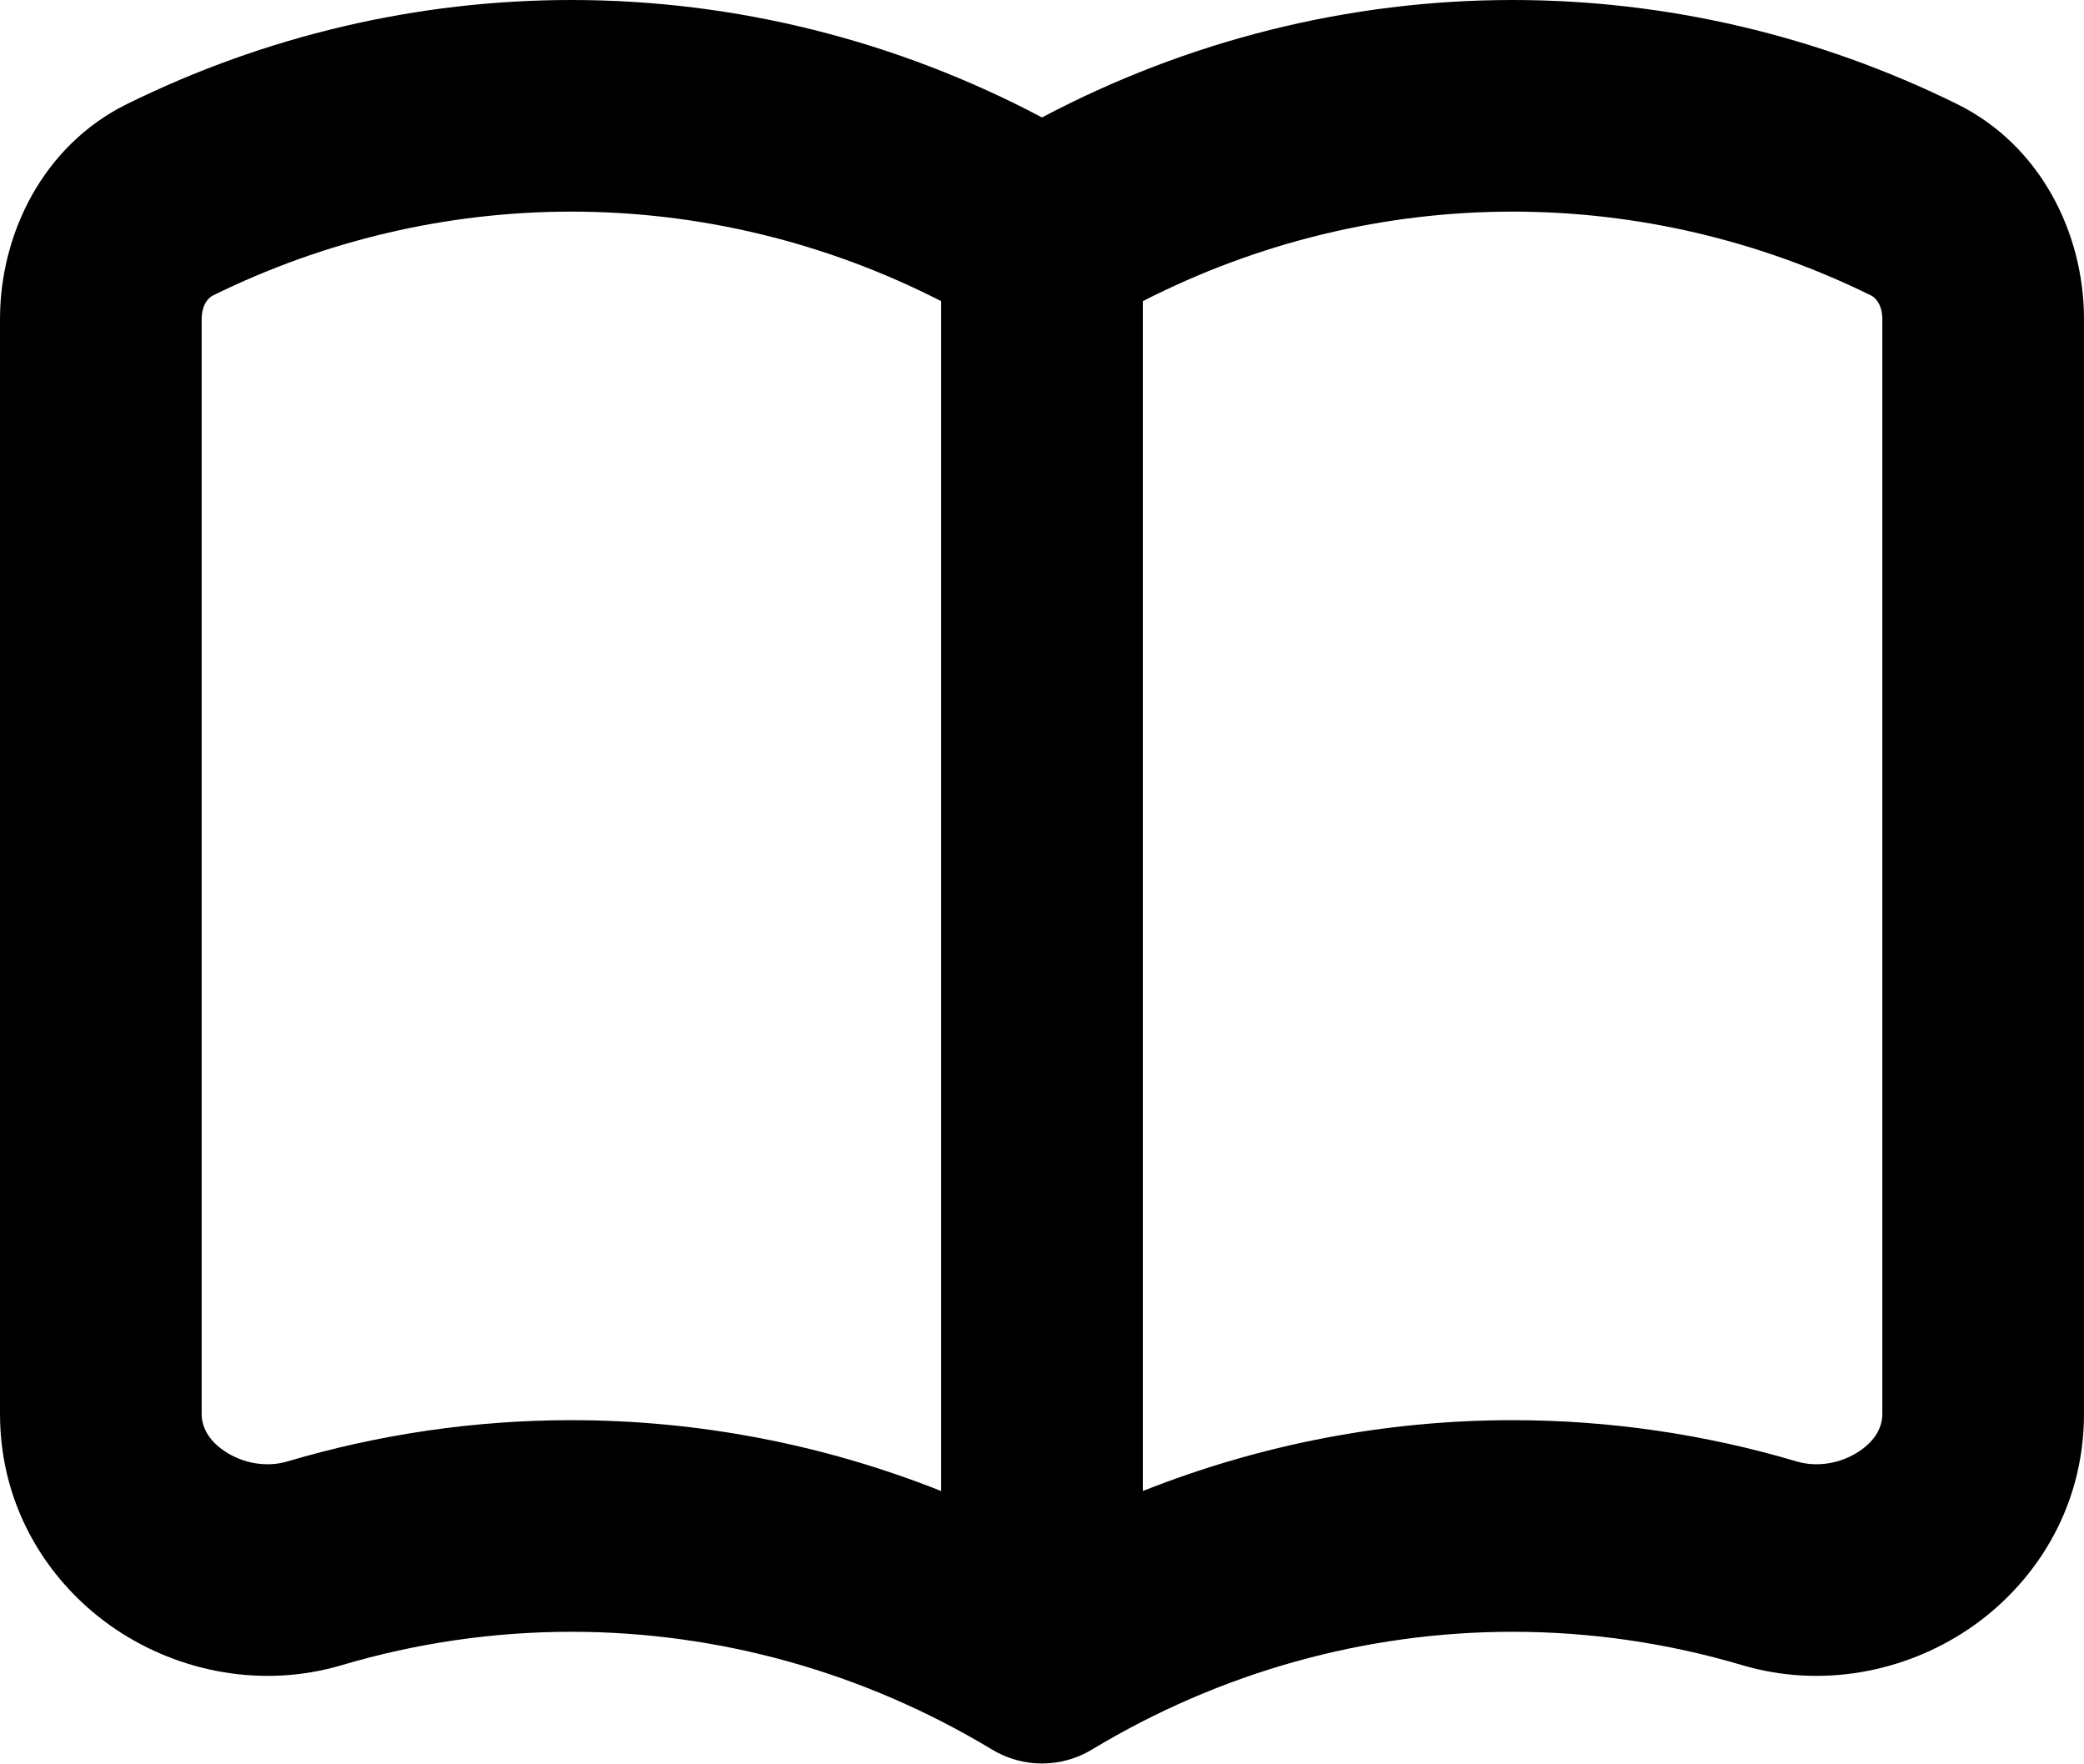
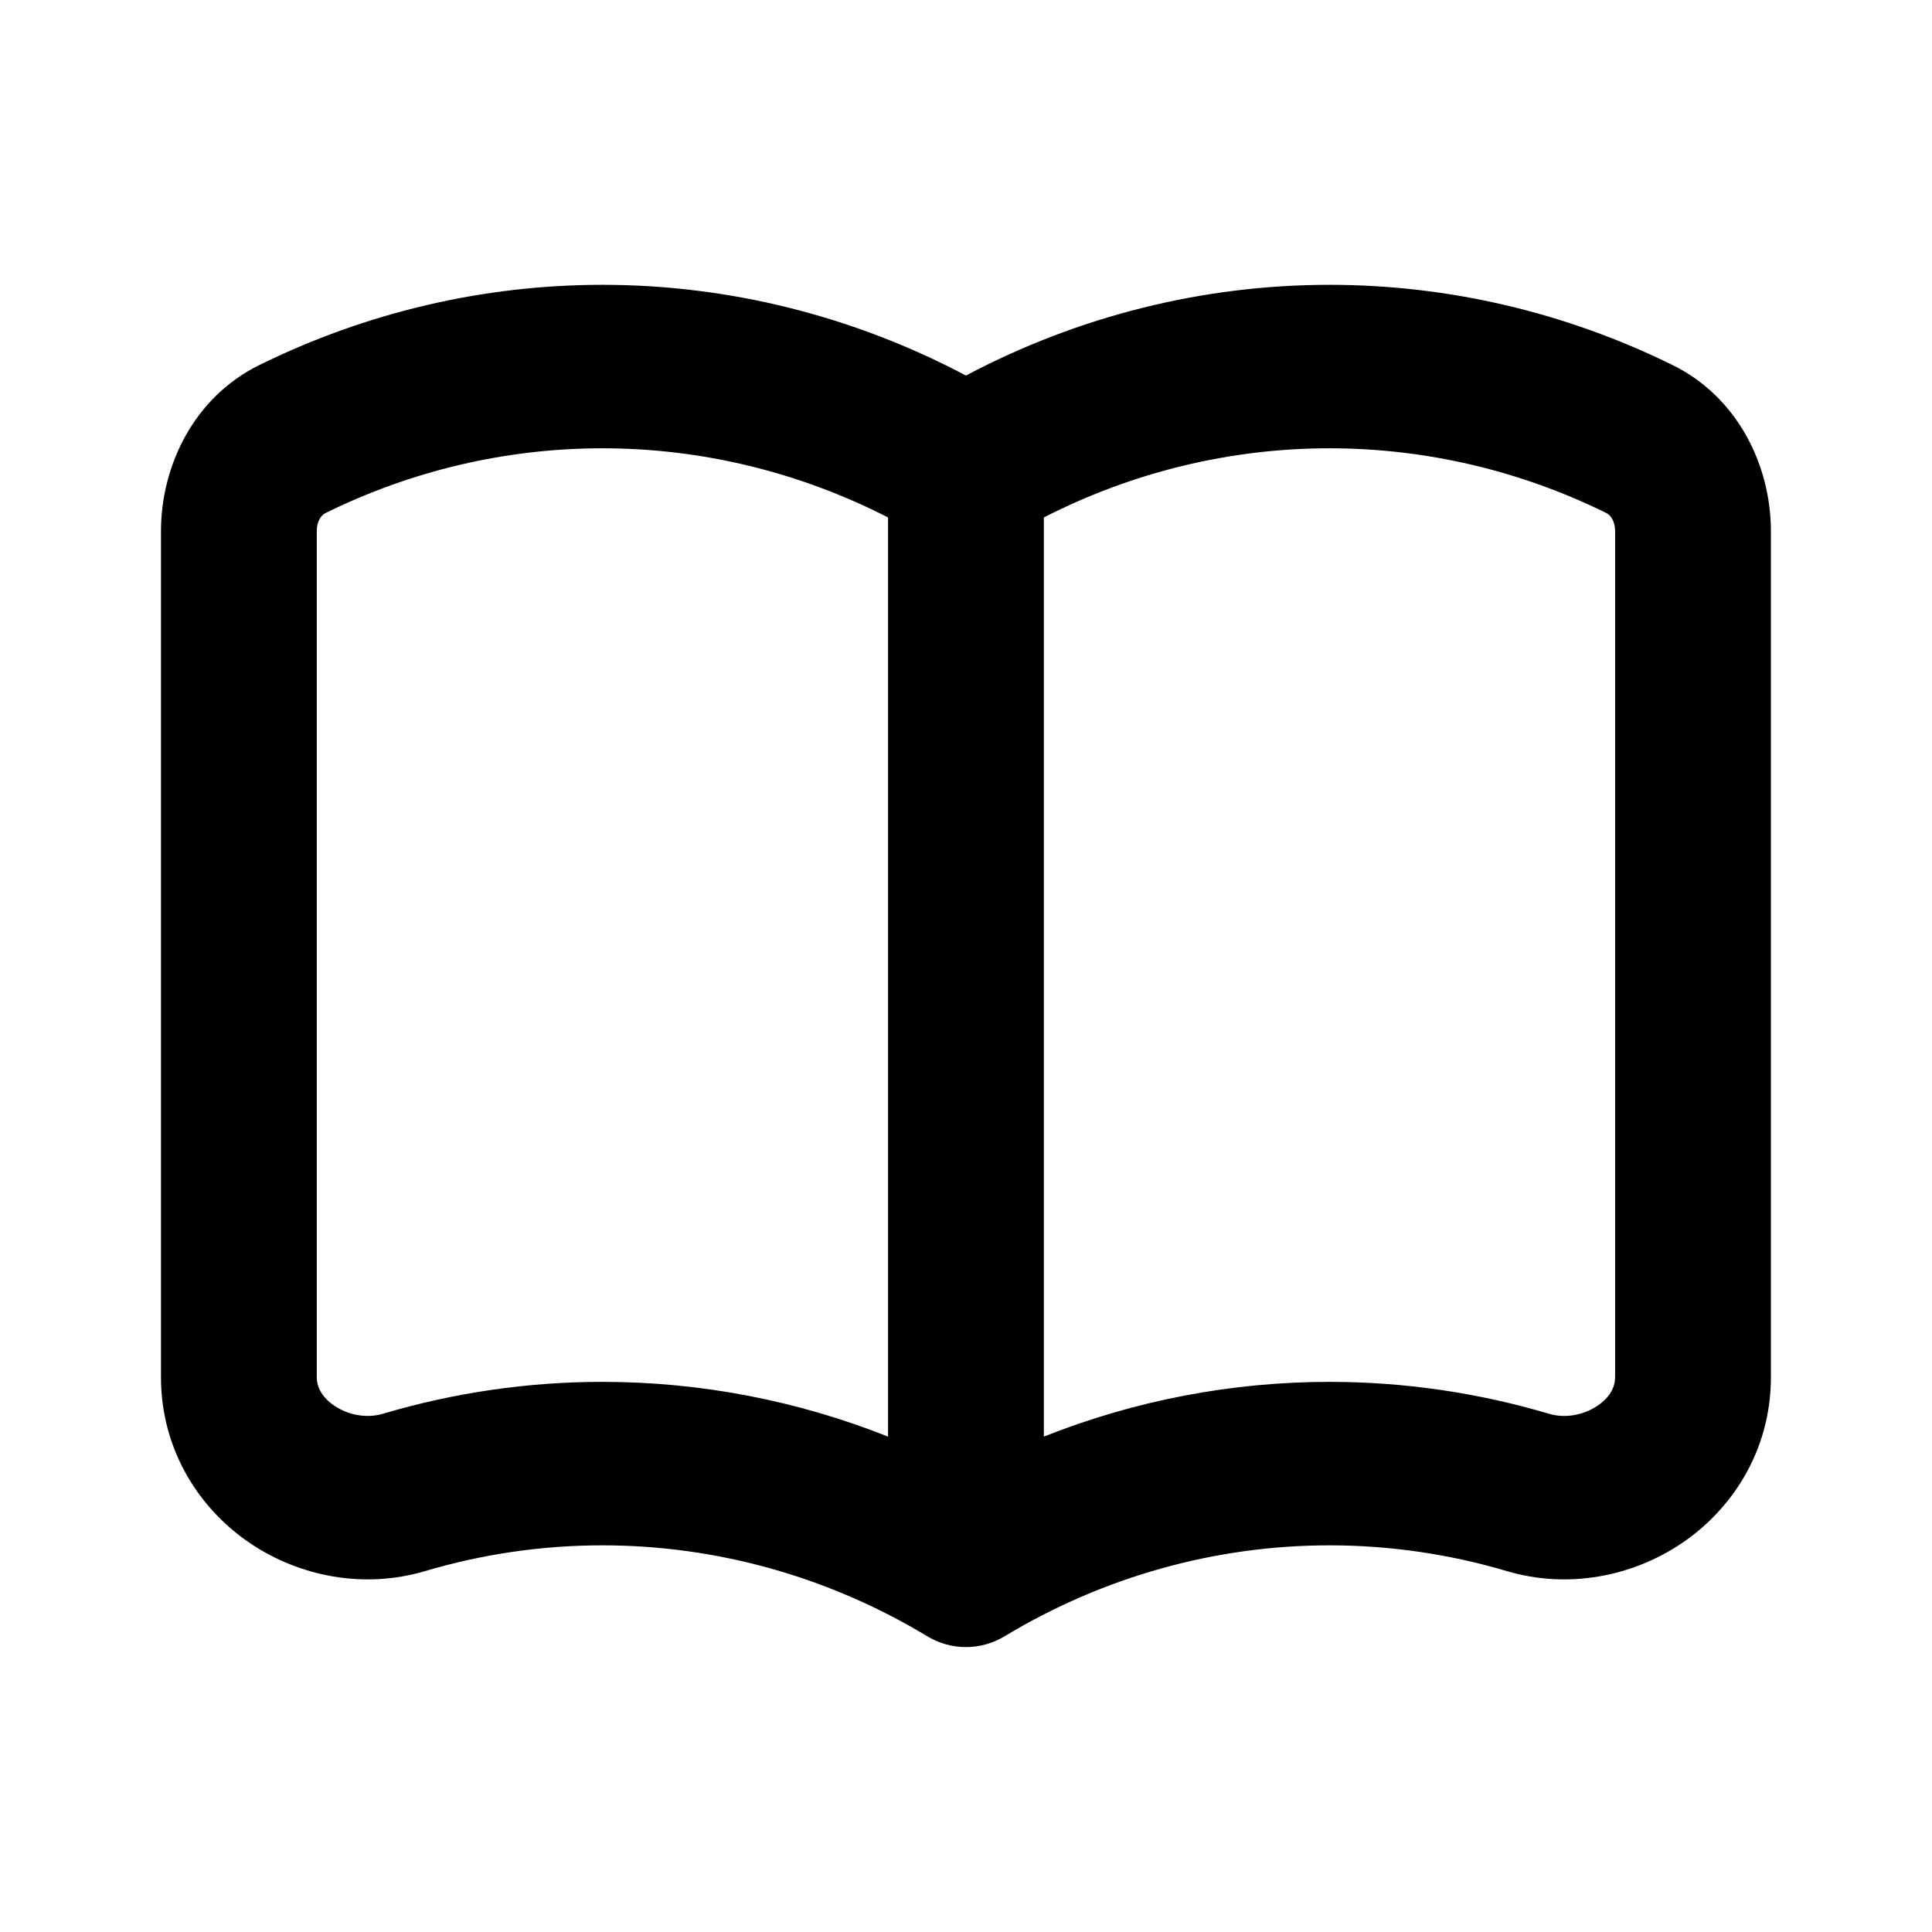
- <svg xmlns="http://www.w3.org/2000/svg" viewBox="9 11 26 22" fill="none">
-   <path d="M32.484 14.982C32.484 14.8 32.396 14.712 32.347 14.688C30.951 13.999 29.422 13.64 27.871 13.64C26.268 13.64 24.691 14.024 23.258 14.757V29.601C24.726 29.018 26.289 28.717 27.871 28.717C29.076 28.717 30.27 28.892 31.419 29.233C31.673 29.308 31.97 29.257 32.197 29.104C32.414 28.959 32.484 28.787 32.484 28.638V14.982ZM11.516 28.638C11.516 28.787 11.586 28.959 11.803 29.104C12.03 29.257 12.327 29.308 12.581 29.233C13.73 28.892 14.924 28.717 16.129 28.717C17.711 28.717 19.274 29.018 20.742 29.601V14.757C19.309 14.024 17.732 13.64 16.129 13.64C14.578 13.64 13.05 13.999 11.653 14.688C11.604 14.712 11.516 14.8 11.516 14.982V28.638ZM35 28.638C35 29.843 34.358 30.788 33.553 31.328C32.758 31.861 31.723 32.066 30.735 31.773C29.807 31.498 28.844 31.357 27.871 31.357C26.03 31.357 24.221 31.863 22.627 32.824C22.239 33.059 21.761 33.059 21.373 32.824C19.779 31.863 17.97 31.357 16.129 31.357C15.156 31.357 14.193 31.498 13.265 31.773C12.277 32.066 11.242 31.861 10.447 31.328C9.642 30.788 9 29.843 9 28.638V14.982C9 13.904 9.547 12.809 10.584 12.298C12.314 11.445 14.207 11 16.129 11C18.172 11 20.183 11.504 22 12.465C23.817 11.504 25.828 11 27.871 11C29.793 11 31.686 11.445 33.416 12.298C34.453 12.809 35 13.904 35 14.982V28.638Z" fill="currentColor" />
+ <svg xmlns="http://www.w3.org/2000/svg" width="24" height="24" viewBox="0 0 24 24" fill="none" data-normalized="24">
+   <g transform="translate(-4.9231 -4.9231) scale(0.7692)">
+     <path d="M32.484 14.982C32.484 14.8 32.396 14.712 32.347 14.688C30.951 13.999 29.422 13.64 27.871 13.64C26.268 13.64 24.691 14.024 23.258 14.757V29.601C24.726 29.018 26.289 28.717 27.871 28.717C29.076 28.717 30.27 28.892 31.419 29.233C31.673 29.308 31.97 29.257 32.197 29.104C32.414 28.959 32.484 28.787 32.484 28.638V14.982ZM11.516 28.638C11.516 28.787 11.586 28.959 11.803 29.104C12.03 29.257 12.327 29.308 12.581 29.233C13.73 28.892 14.924 28.717 16.129 28.717C17.711 28.717 19.274 29.018 20.742 29.601V14.757C19.309 14.024 17.732 13.64 16.129 13.64C14.578 13.64 13.05 13.999 11.653 14.688C11.604 14.712 11.516 14.8 11.516 14.982V28.638ZM35 28.638C35 29.843 34.358 30.788 33.553 31.328C32.758 31.861 31.723 32.066 30.735 31.773C29.807 31.498 28.844 31.357 27.871 31.357C26.03 31.357 24.221 31.863 22.627 32.824C22.239 33.059 21.761 33.059 21.373 32.824C19.779 31.863 17.97 31.357 16.129 31.357C15.156 31.357 14.193 31.498 13.265 31.773C12.277 32.066 11.242 31.861 10.447 31.328C9.642 30.788 9 29.843 9 28.638V14.982C9 13.904 9.547 12.809 10.584 12.298C12.314 11.445 14.207 11 16.129 11C18.172 11 20.183 11.504 22 12.465C23.817 11.504 25.828 11 27.871 11C29.793 11 31.686 11.445 33.416 12.298C34.453 12.809 35 13.904 35 14.982V28.638Z" fill="currentColor" />
+   </g>
</svg>
